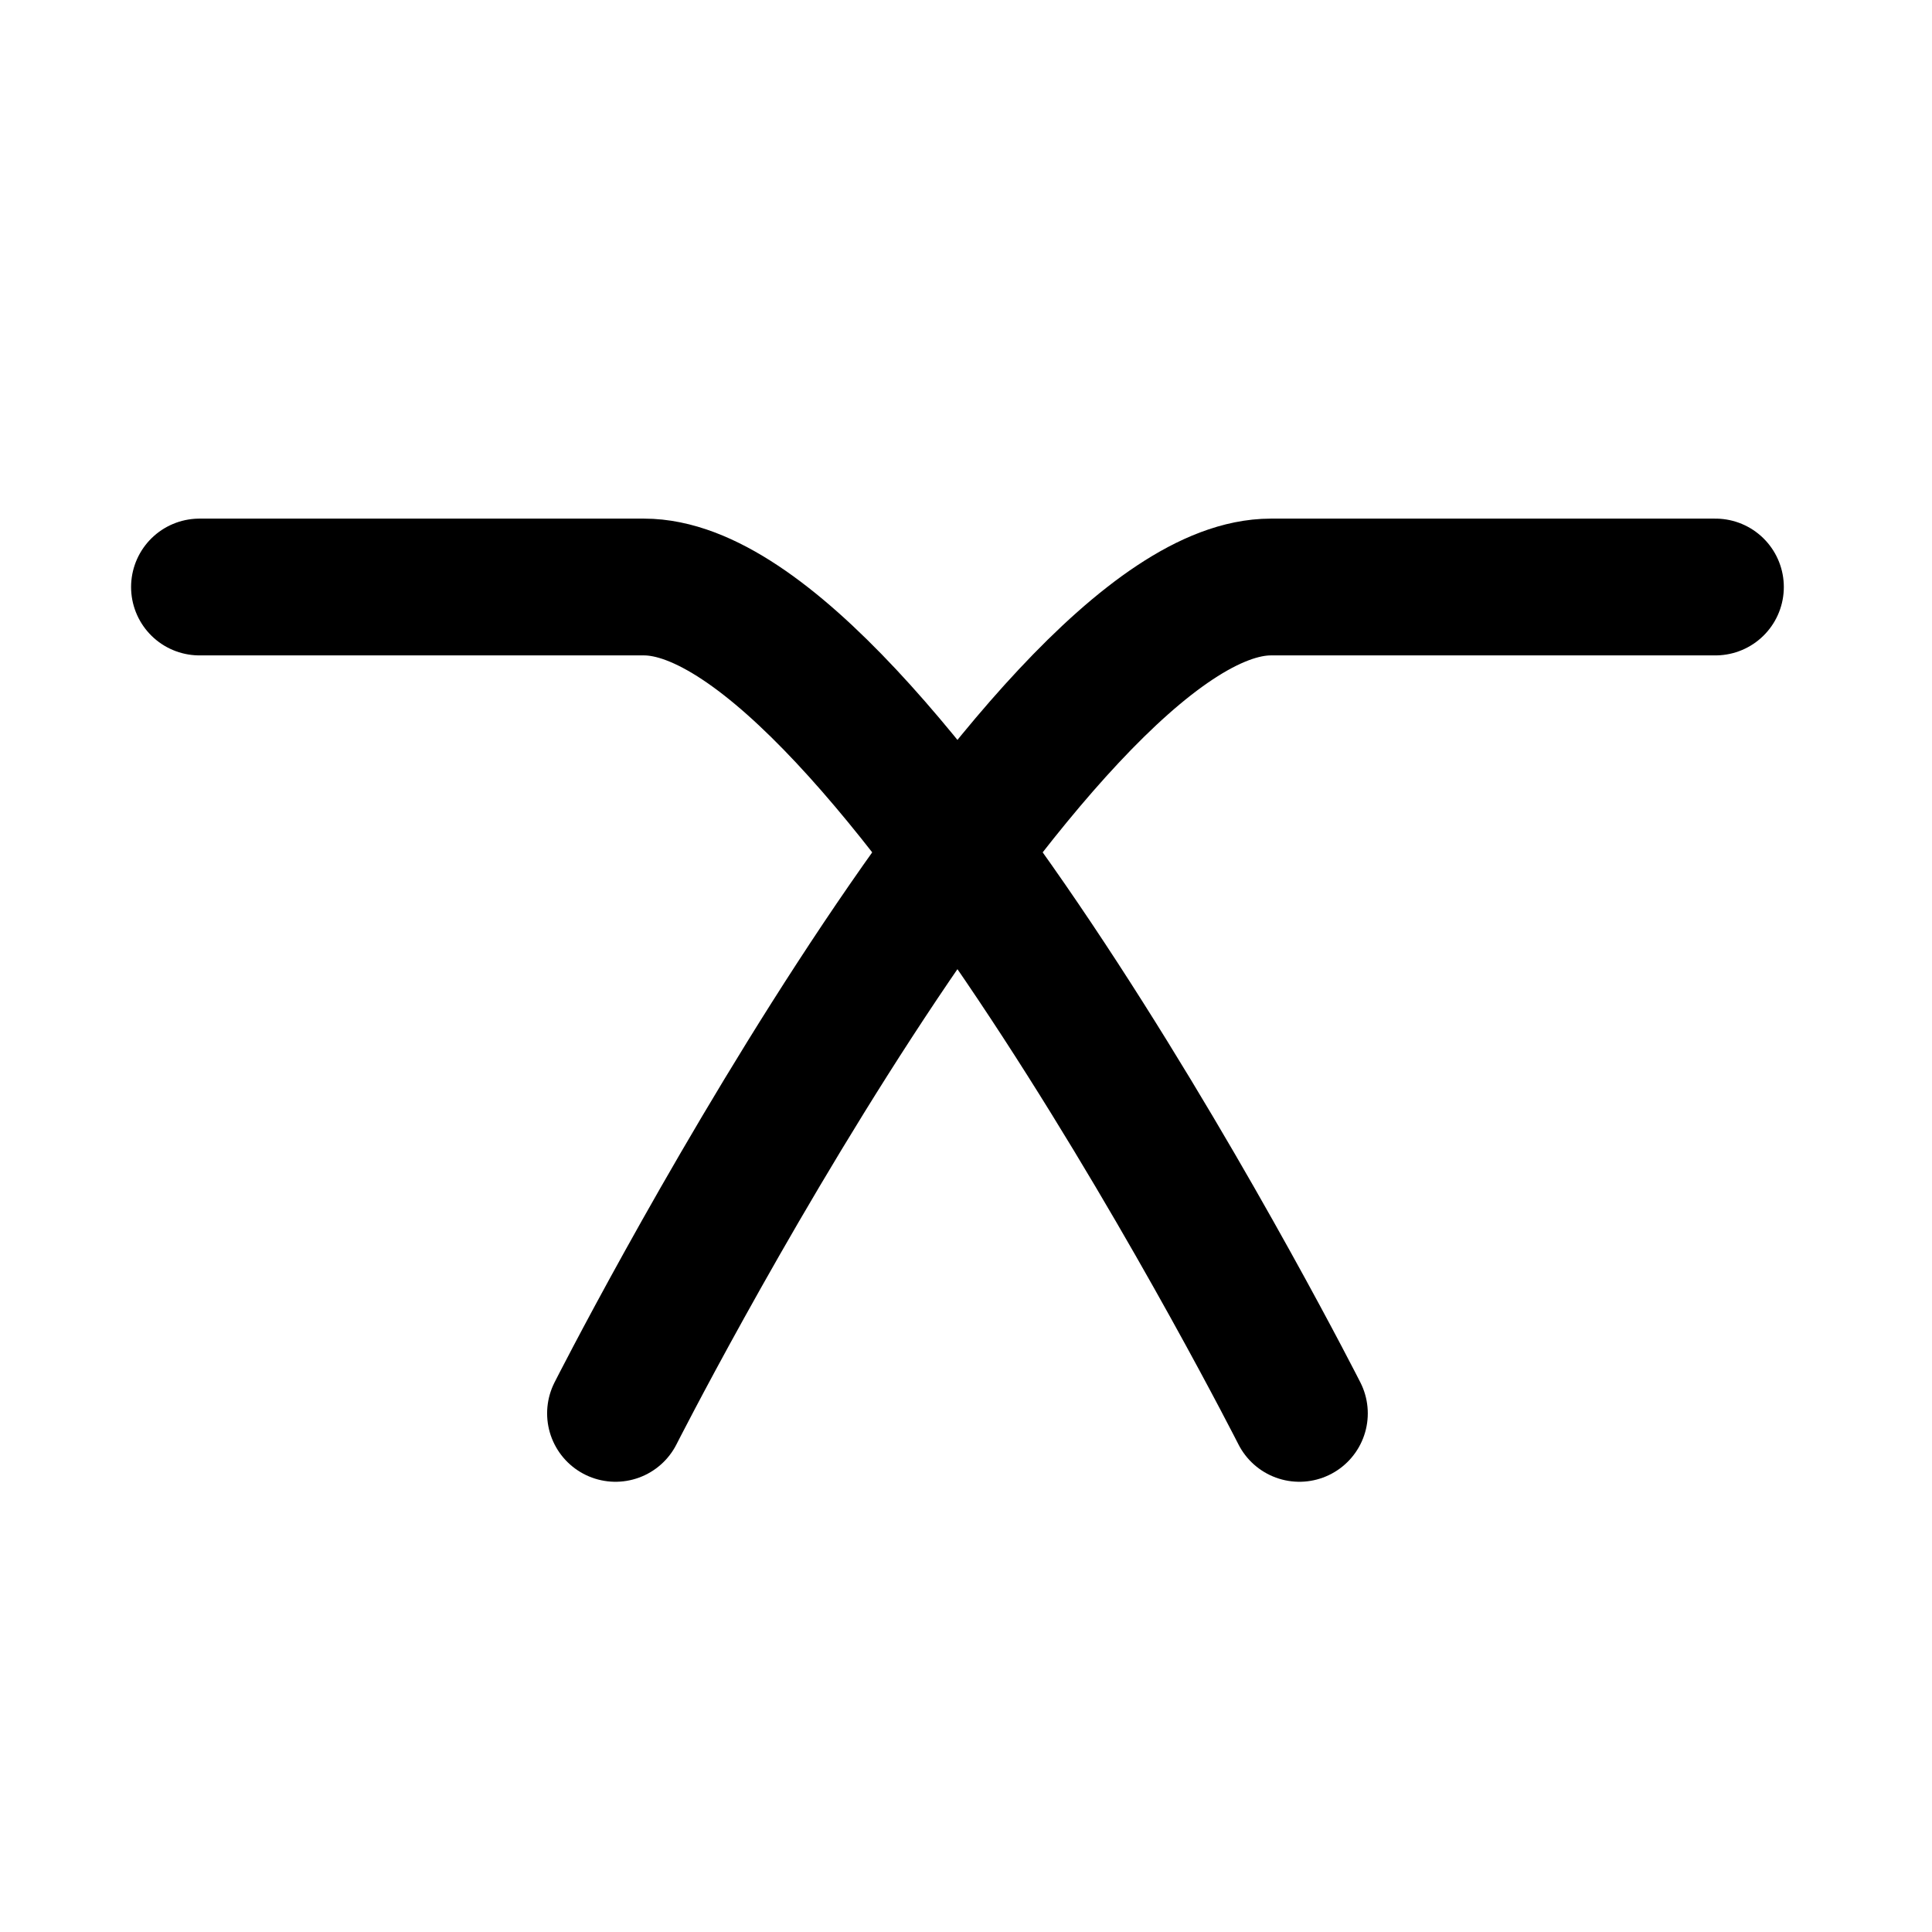
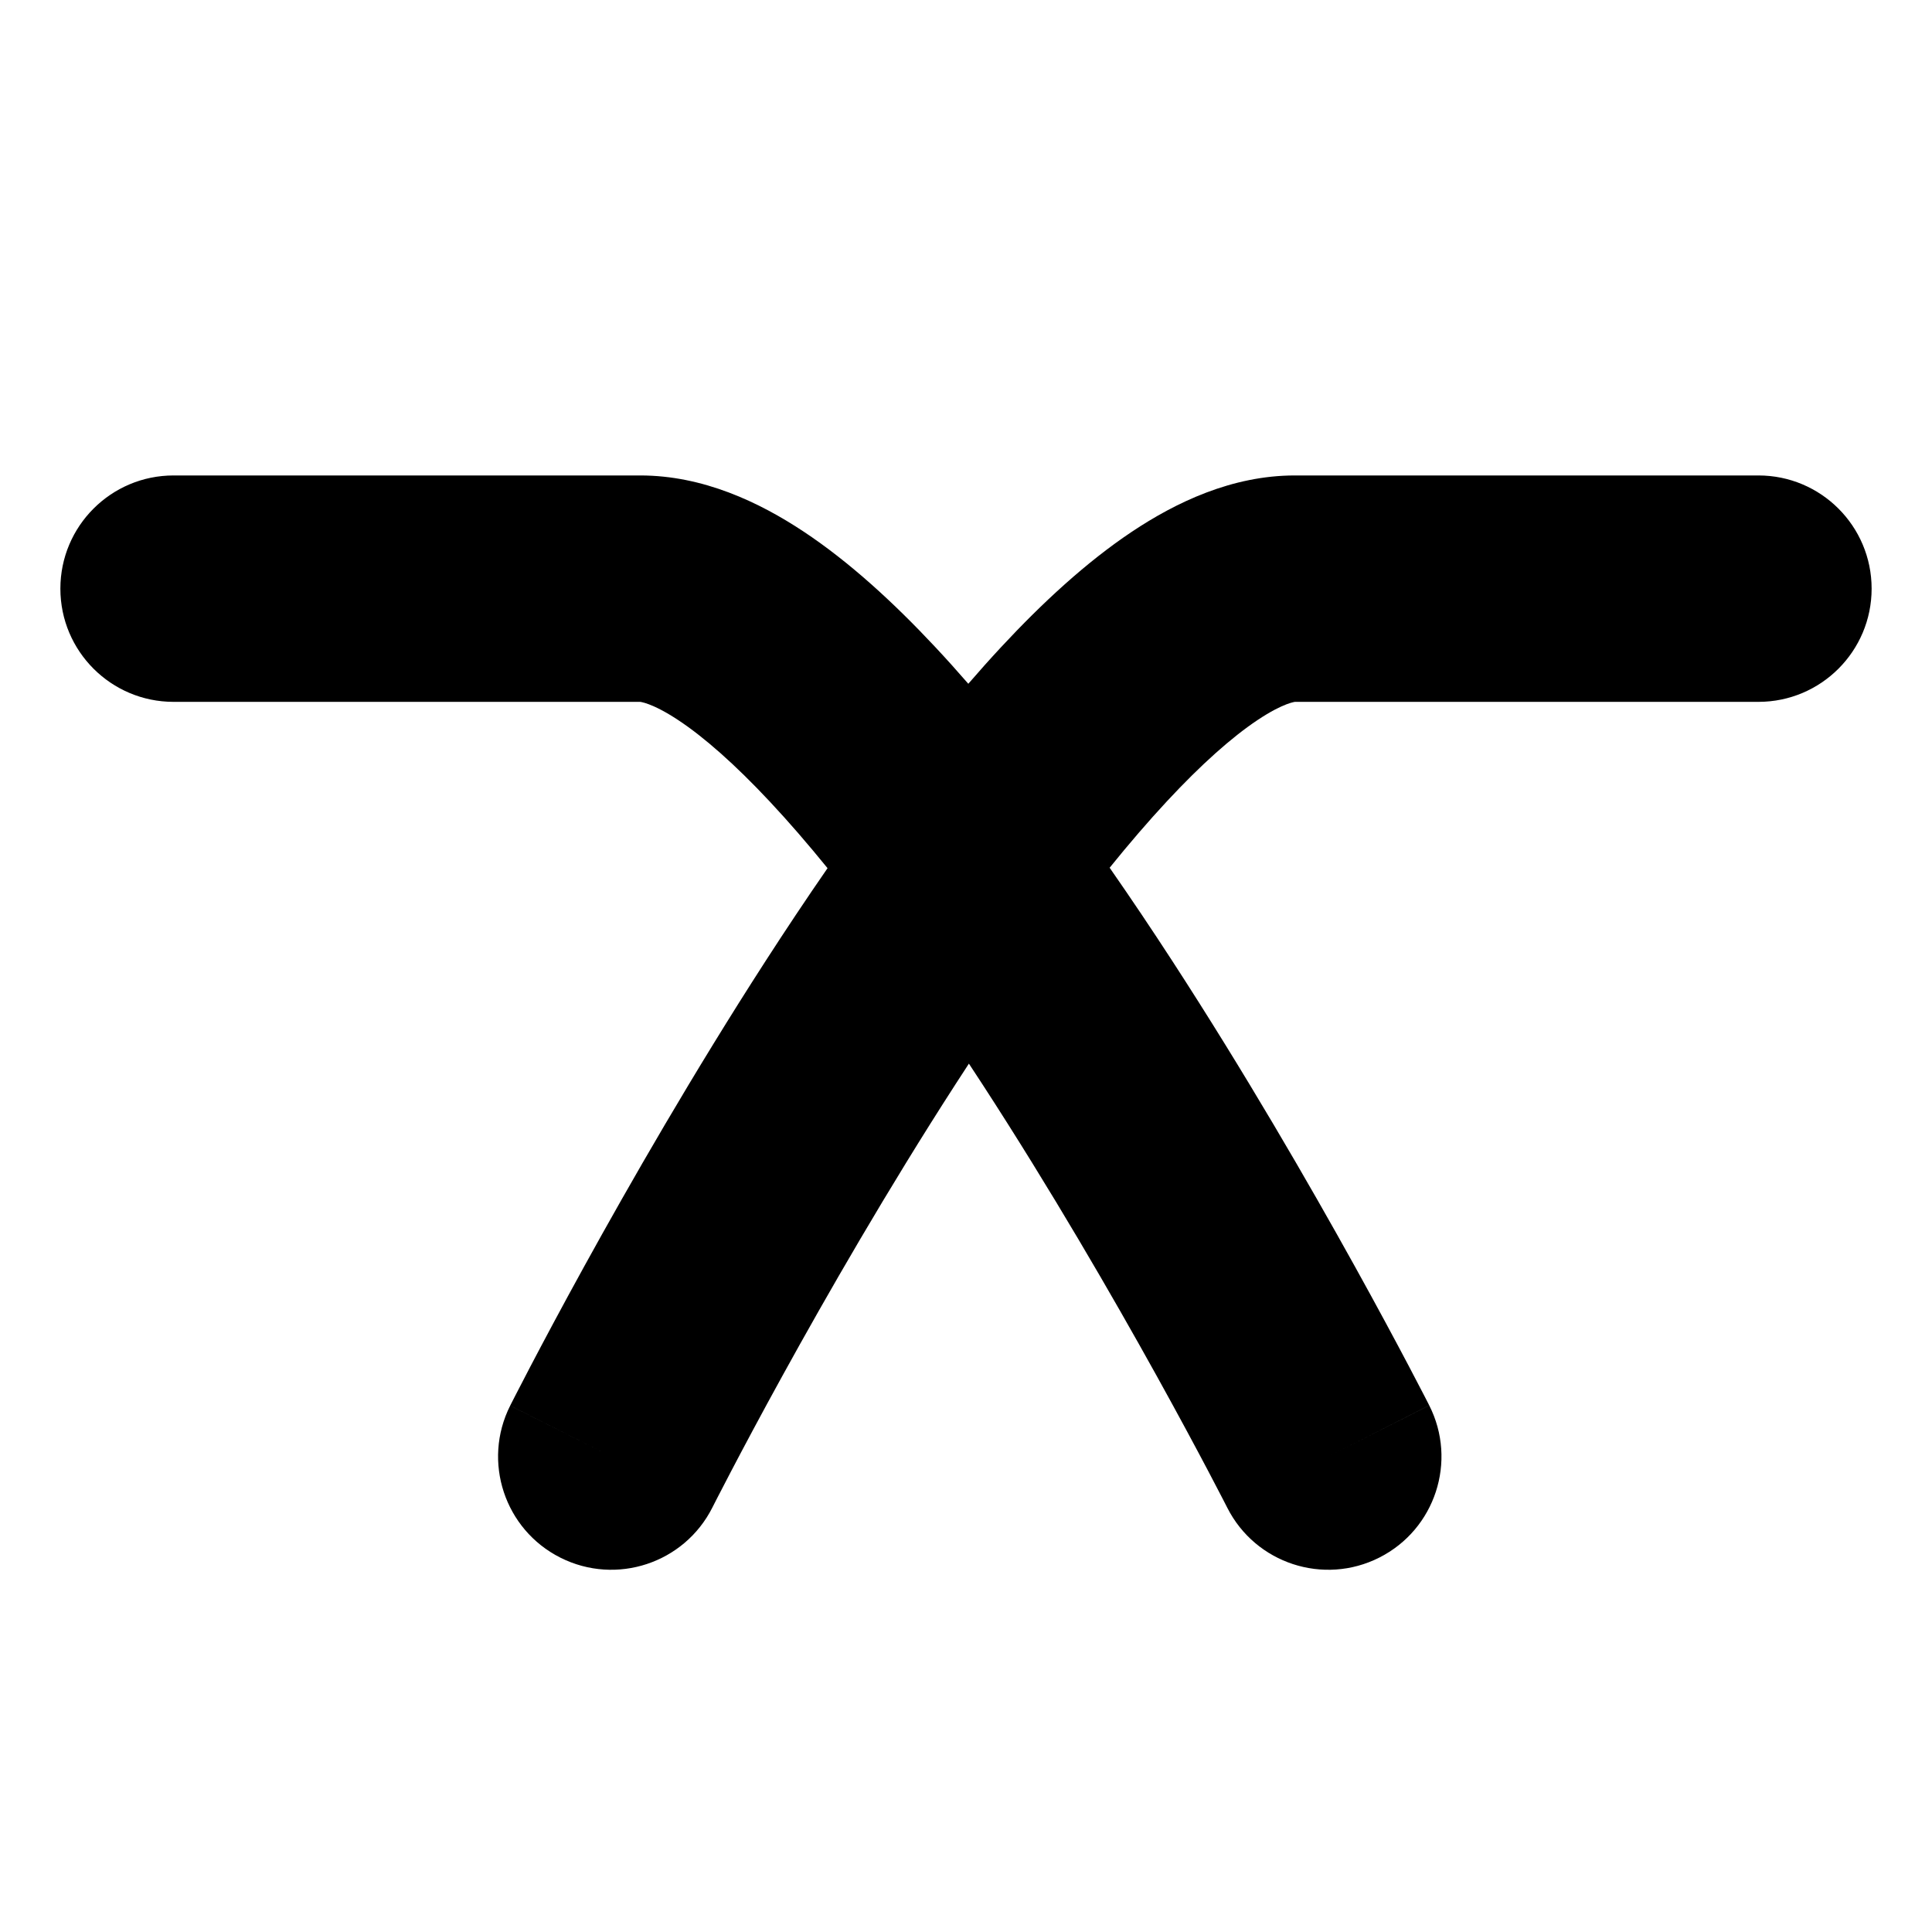
- <svg xmlns="http://www.w3.org/2000/svg" width="339" height="339" viewBox="0 0 339 339" fill="none">
+ <svg xmlns="http://www.w3.org/2000/svg" width="256" height="256" viewBox="0 0 256 256" fill="none">
  <rect x="0" y="0" width="100%" height="100%" fill="none" />
-   <path d="M35 103C35 103 71.5 103 113 103C154.5 103 228 248 228 248" stroke="#000000" stroke-width="24" stroke-linecap="round" />
-   <path d="M301 103C301 103 264.5 103 223 103C181.5 103 108 248 108 248" stroke="#000000" stroke-width="24" stroke-linecap="round" />
+   <path d="M84.834 63C93.151 63 100.599 66.536 106.487 70.44C112.561 74.468 118.432 79.865 123.91 85.72C125.378 87.288 126.844 88.92 128.307 90.603C129.749 88.933 131.196 87.313 132.644 85.756C138.087 79.901 143.924 74.5 149.967 70.466C155.82 66.558 163.253 63 171.57 63H233C241.284 63 248 69.716 248 78C248 86.284 241.284 93 233 93H171.57C171.714 93 170.187 93.037 166.622 95.417C163.244 97.672 159.196 101.256 154.616 106.182C152.125 108.861 149.59 111.815 147.034 114.979C149.889 119.081 152.668 123.226 155.333 127.328C164.926 142.093 173.421 156.792 179.501 167.759C182.547 173.254 185.002 177.84 186.701 181.064C187.551 182.677 188.214 183.95 188.667 184.828C188.894 185.267 189.068 185.607 189.188 185.842C189.247 185.959 189.294 186.05 189.326 186.113C189.342 186.145 189.355 186.17 189.364 186.188C189.369 186.196 189.372 186.204 189.375 186.209C189.376 186.211 189.377 186.214 189.378 186.216C189.379 186.218 189.381 186.221 176 193L189.381 186.221C193.125 193.611 190.169 202.637 182.779 206.381C175.389 210.125 166.363 207.169 162.619 199.779V199.778C162.618 199.777 162.617 199.774 162.615 199.771C162.61 199.761 162.602 199.744 162.59 199.721C162.566 199.674 162.528 199.599 162.477 199.499C162.374 199.298 162.217 198.992 162.009 198.589C161.592 197.782 160.971 196.585 160.163 195.053C158.547 191.988 156.193 187.589 153.263 182.304C147.389 171.709 139.262 157.657 130.176 143.672C129.582 142.757 128.984 141.845 128.385 140.937C127.798 141.833 127.213 142.733 126.631 143.635C117.604 157.62 109.53 171.672 103.694 182.268C100.783 187.553 98.445 191.952 96.84 195.018C96.038 196.55 95.419 197.747 95.005 198.554C94.798 198.957 94.643 199.262 94.541 199.463C94.49 199.563 94.453 199.637 94.429 199.685L94.398 199.745C90.674 207.144 81.655 210.123 74.256 206.398C66.856 202.674 63.877 193.656 67.602 186.256L80.463 192.729C67.848 186.38 67.607 186.257 67.603 186.252C67.604 186.251 67.606 186.248 67.607 186.245C67.61 186.24 67.614 186.232 67.618 186.223C67.627 186.205 67.64 186.18 67.656 186.148C67.688 186.085 67.734 185.994 67.793 185.877C67.912 185.643 68.085 185.302 68.311 184.863C68.761 183.986 69.418 182.712 70.263 181.1C71.951 177.876 74.39 173.29 77.416 167.795C83.456 156.828 91.896 142.129 101.426 127.365C104.069 123.27 106.823 119.132 109.654 115.037C107.076 111.865 104.519 108.903 102.006 106.218C97.396 101.291 93.317 97.703 89.907 95.442C86.314 93.06 84.745 93 84.834 93H23C14.716 93 8 86.284 8 78C8 69.716 14.716 63 23 63H84.834Z" fill="#000000" />
</svg>
